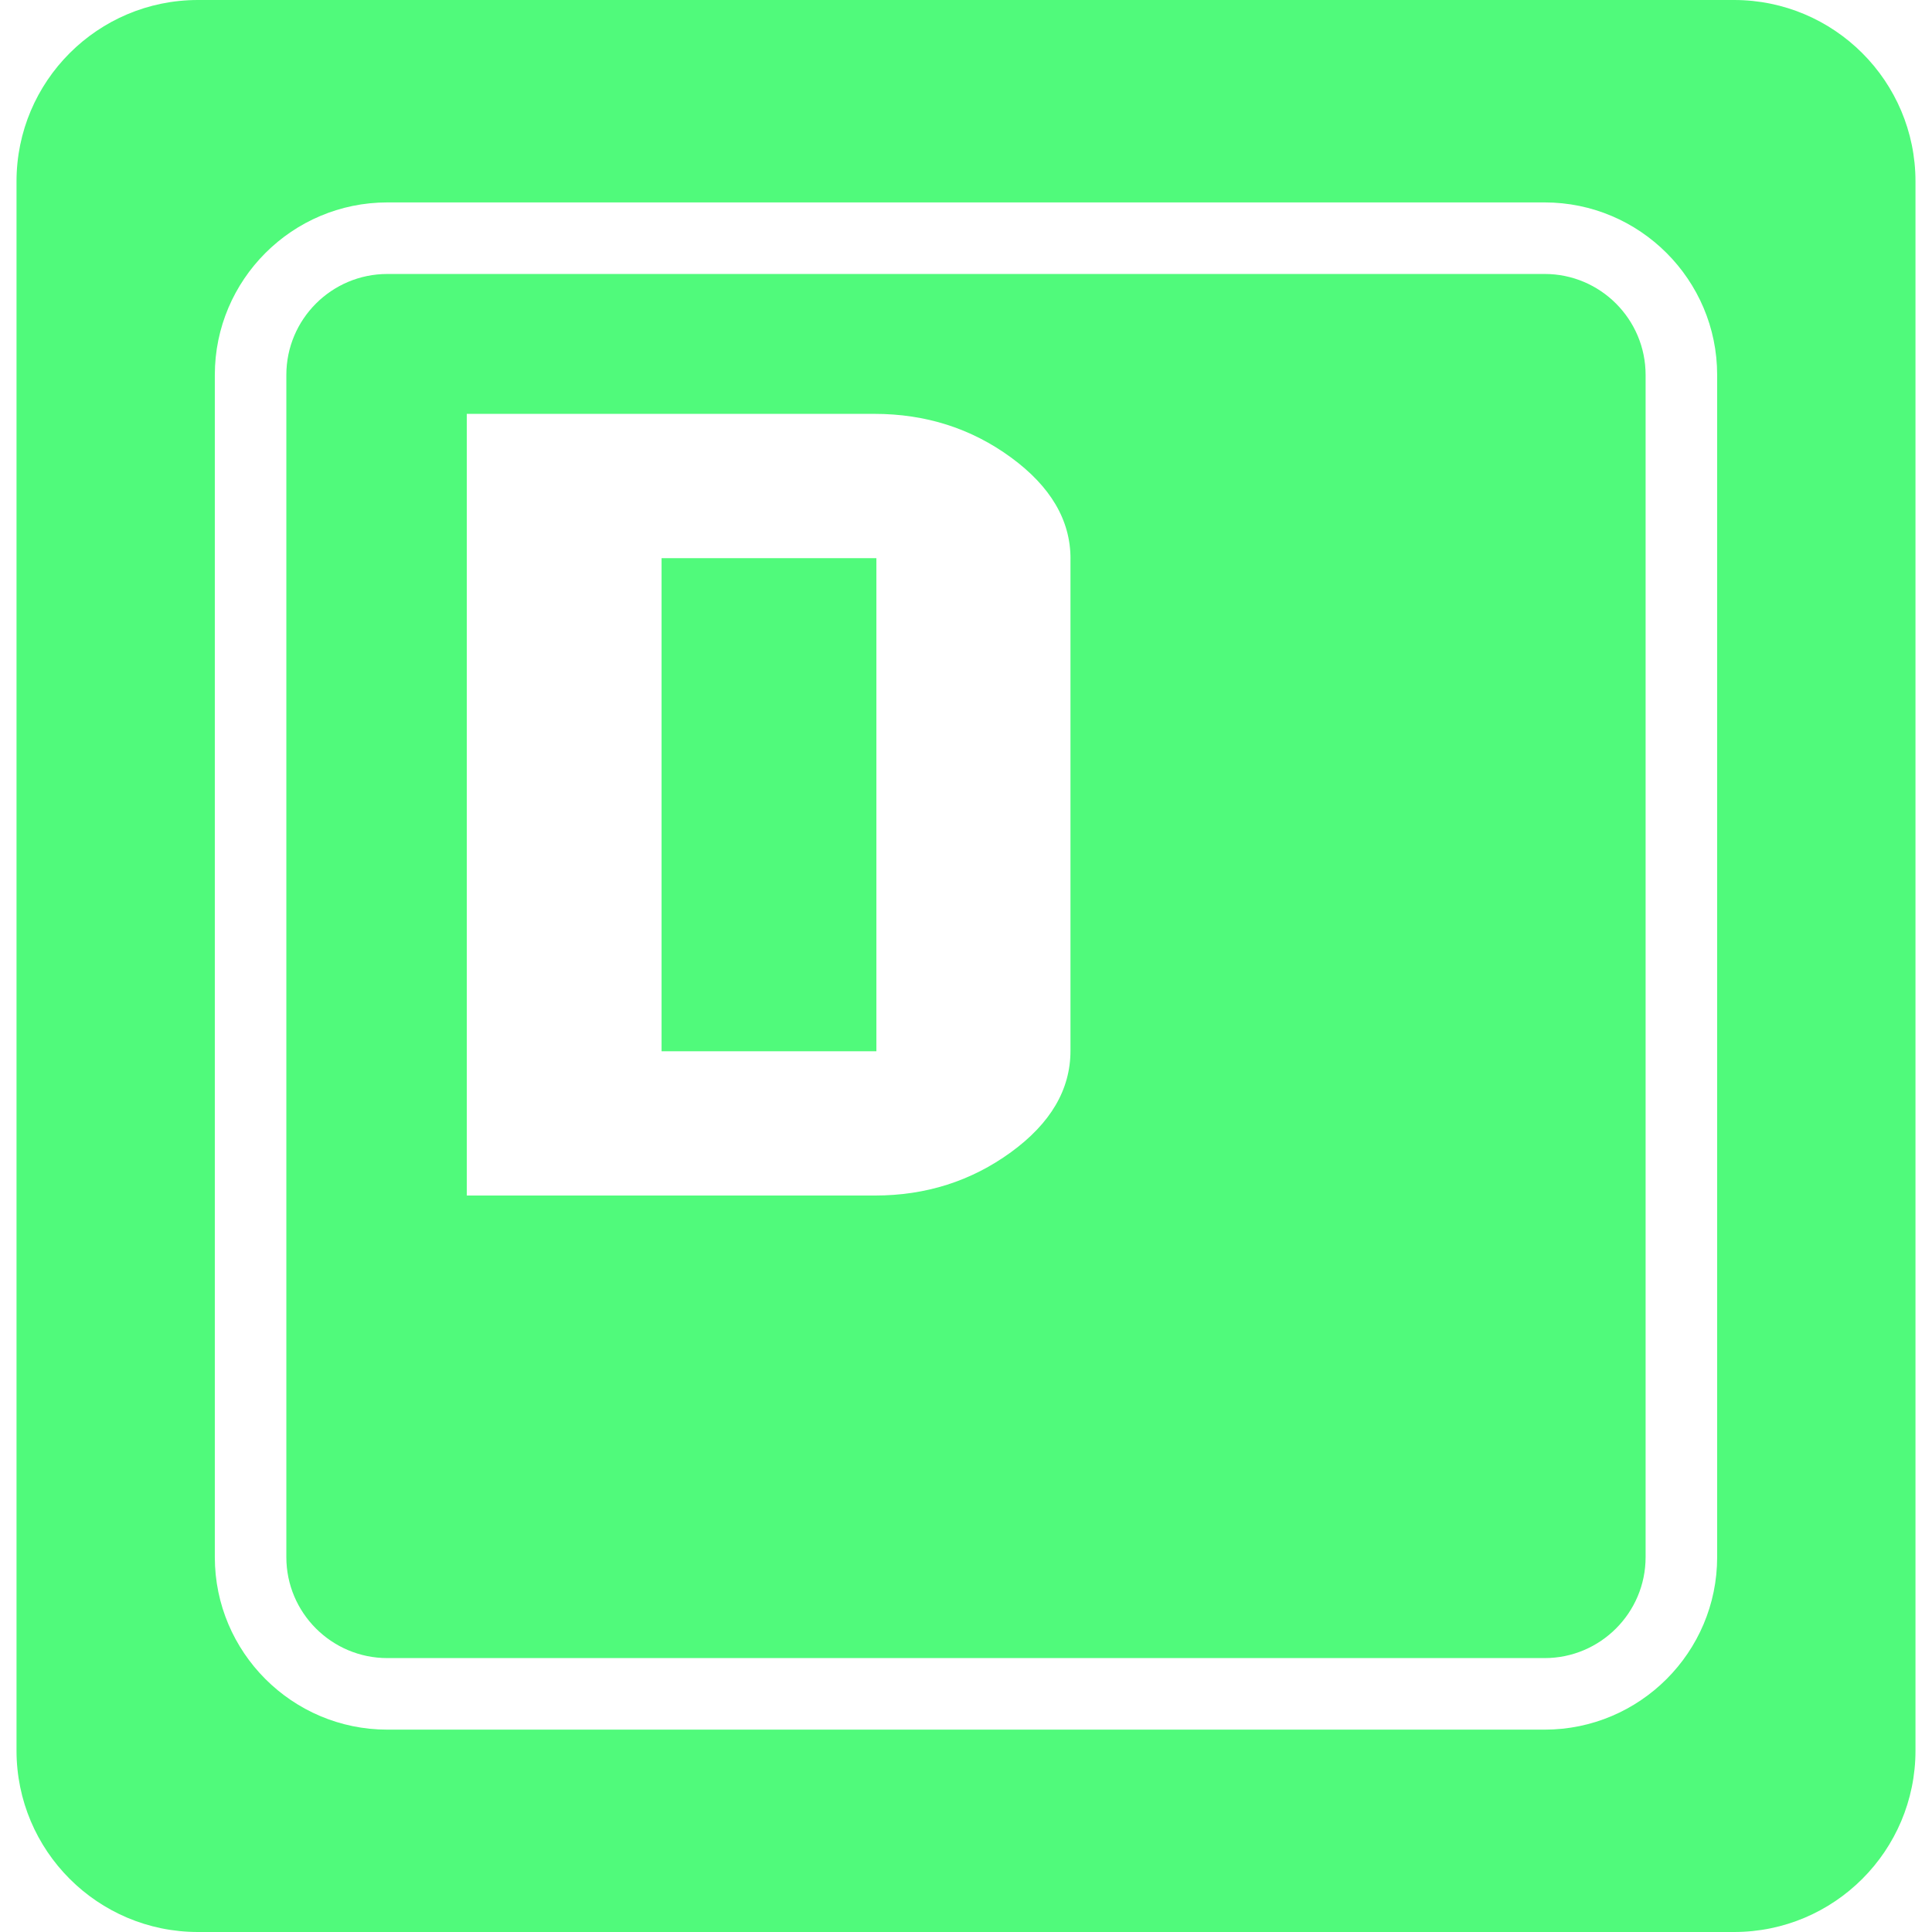
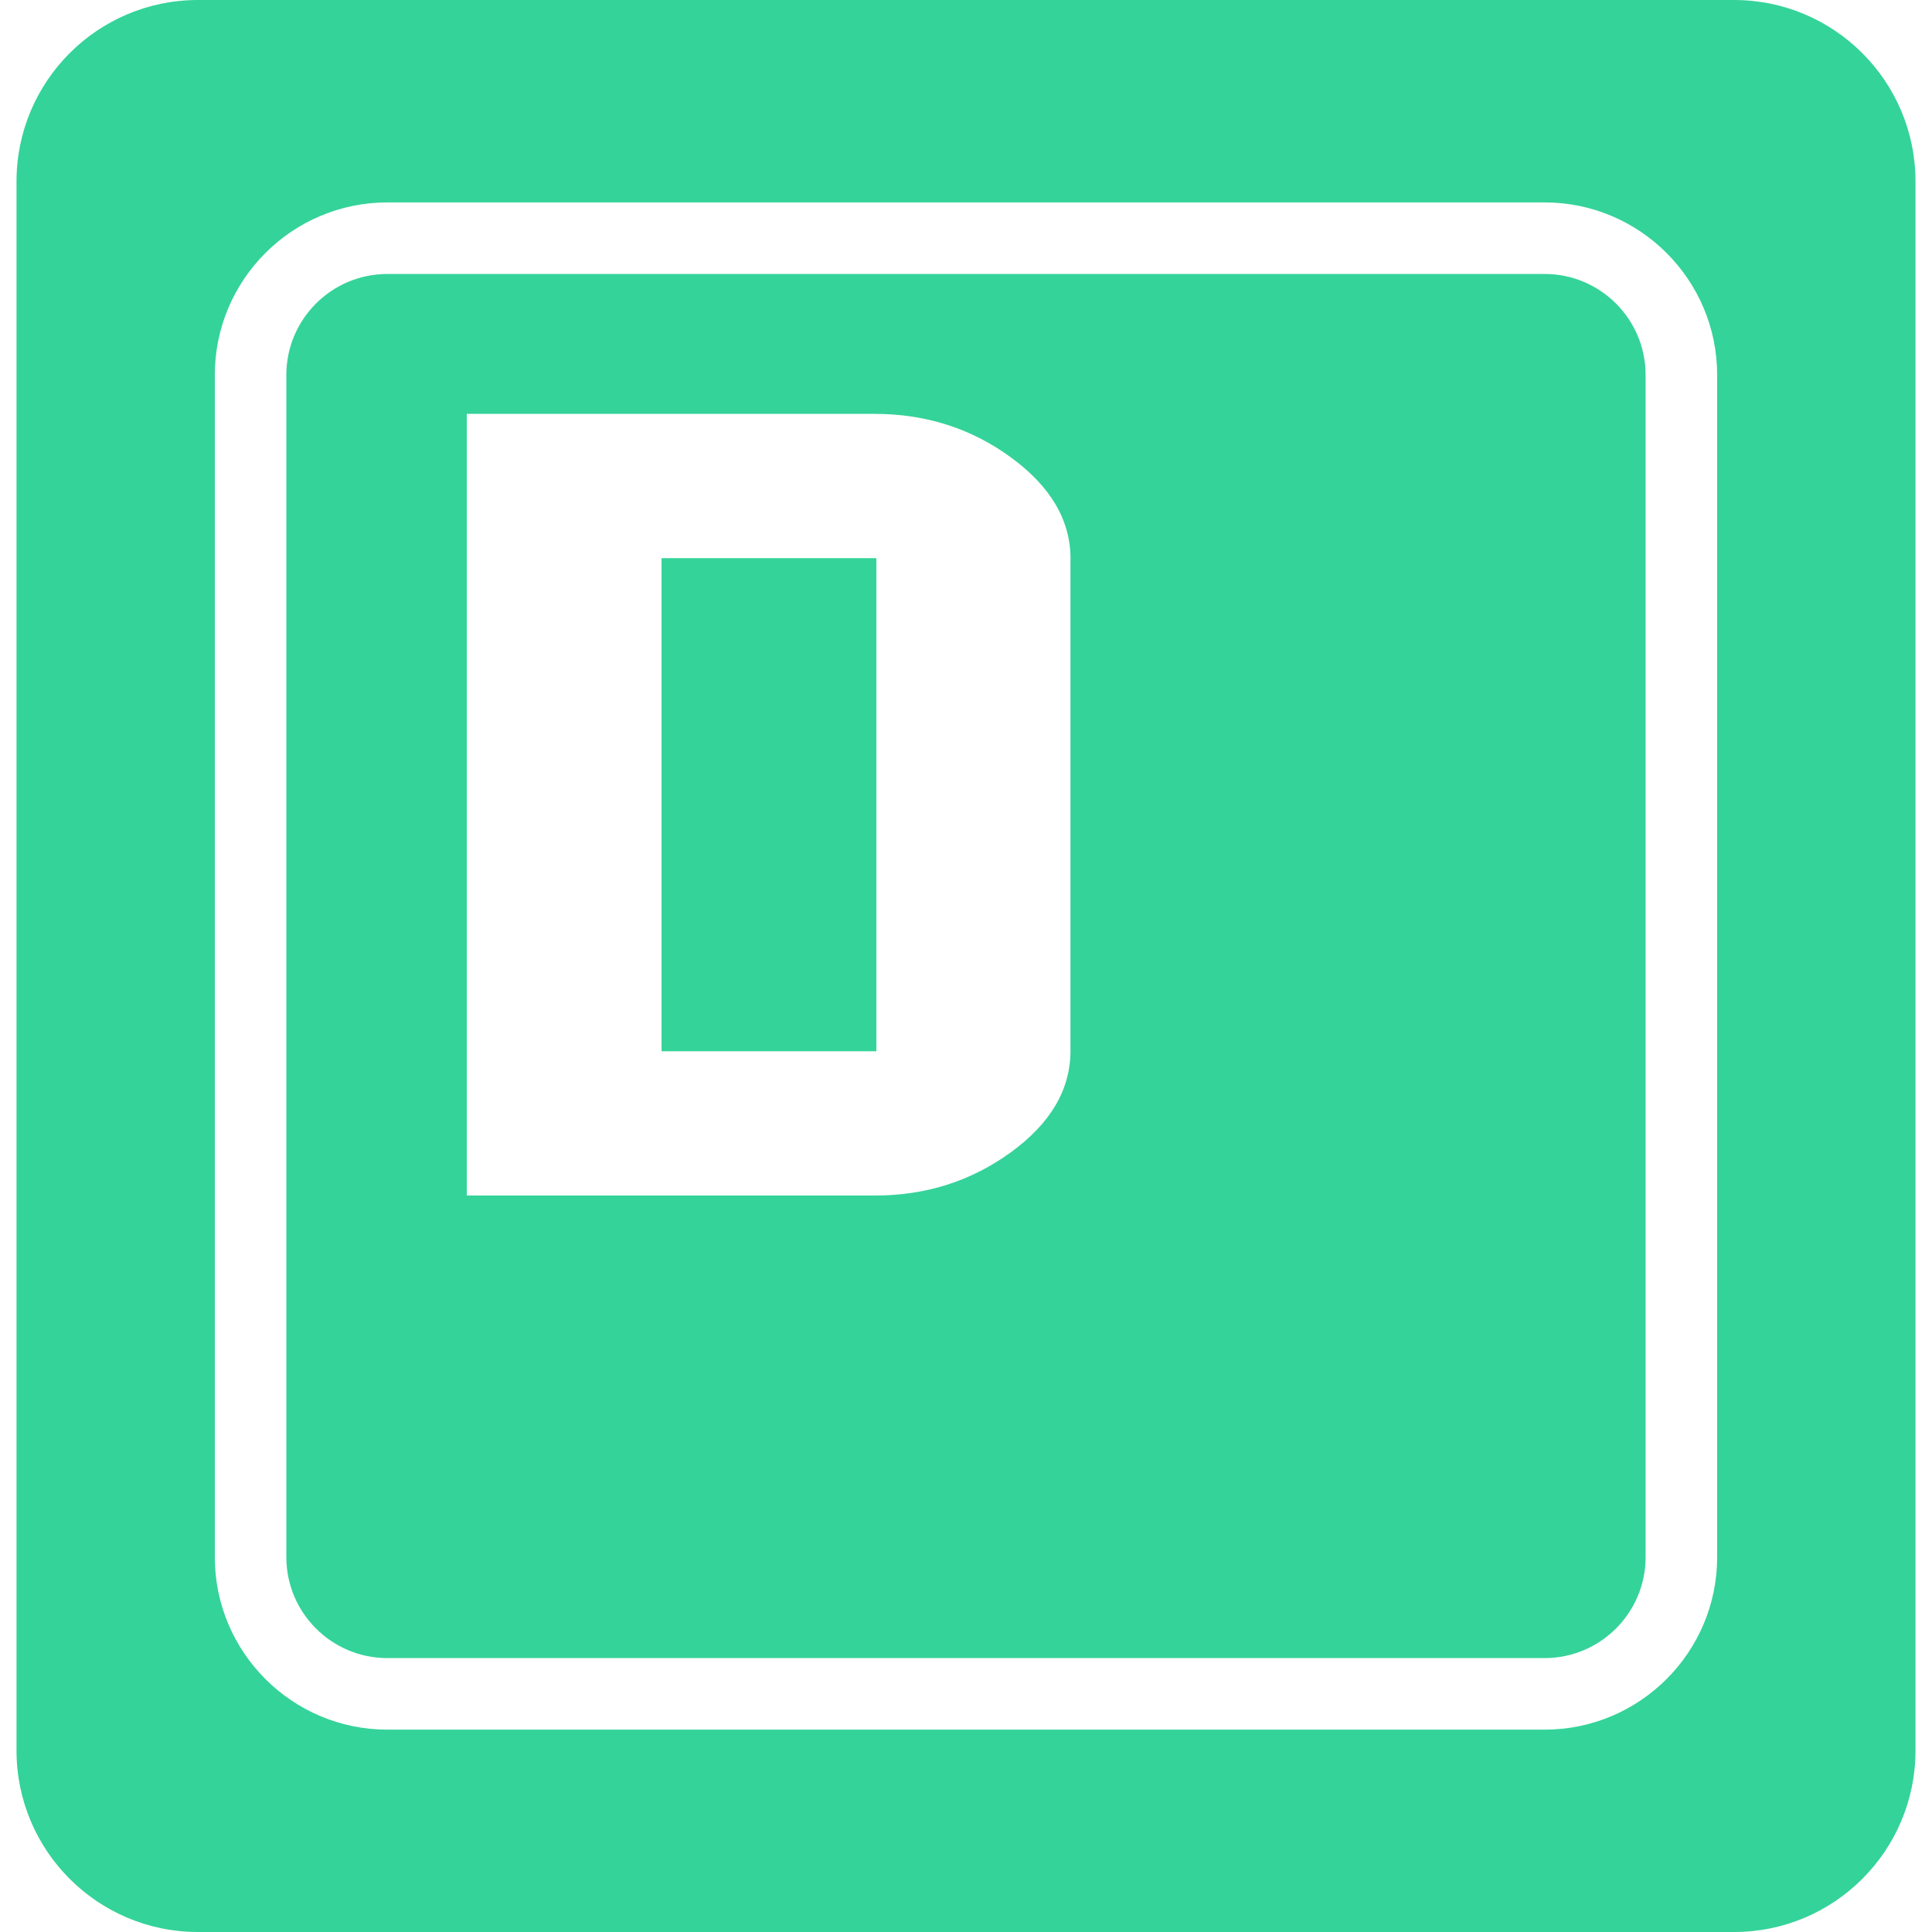
<svg xmlns="http://www.w3.org/2000/svg" xmlnsXlink="http://www.w3.org/1999/xlink" xmlnsSvgjs="http://svgjs.com/svgjs" version="1.1" width="512" height="512" x="0" y="0" viewBox="0 0 419.901 419.901" style="enable-background:new 0 0 512 512" xml:space="preserve">
  <g>
    <g>
-       <path d="M143.786,121.308h46.688v107.17h-46.688V121.308z M357.655,81.482v256.953c0,12.094-9.84,21.934-21.939,21.934H84.183   c-12.103,0-21.949-9.84-21.949-21.934V81.482c0-12.096,9.84-21.936,21.949-21.936h251.533   C347.815,59.54,357.655,69.386,357.655,81.482z M232.663,121.417c0-8.36-4.323-15.698-12.945-22.003   c-8.634-6.311-18.523-9.465-29.679-9.465h-88.585v169.887h88.729c11.055,0,20.901-3.136,29.529-9.407   c8.628-6.278,12.945-13.621,12.945-22.062v-106.95H232.663z M416.312,39.437v341.025c0,21.781-17.659,39.439-39.434,39.439H43.023   c-21.775,0-39.434-17.658-39.434-39.439V39.437C3.589,17.658,21.248,0,43.023,0h333.856   C398.653,0.006,416.312,17.665,416.312,39.437z M373.207,81.482c0-20.664-16.818-37.488-37.491-37.488H84.183   c-20.67,0-37.494,16.818-37.494,37.488v256.953c0,20.661,16.818,37.485,37.494,37.485h251.533   c20.667,0,37.491-16.818,37.491-37.485V81.482z" fill="#50fa7b" data-original="#000000" style="" />
+       <path d="M143.786,121.308h46.688v107.17h-46.688V121.308z M357.655,81.482v256.953c0,12.094-9.84,21.934-21.939,21.934H84.183   c-12.103,0-21.949-9.84-21.949-21.934V81.482c0-12.096,9.84-21.936,21.949-21.936h251.533   C347.815,59.54,357.655,69.386,357.655,81.482z M232.663,121.417c0-8.36-4.323-15.698-12.945-22.003   c-8.634-6.311-18.523-9.465-29.679-9.465h-88.585v169.887h88.729c11.055,0,20.901-3.136,29.529-9.407   c8.628-6.278,12.945-13.621,12.945-22.062v-106.95H232.663z M416.312,39.437v341.025c0,21.781-17.659,39.439-39.434,39.439H43.023   c-21.775,0-39.434-17.658-39.434-39.439V39.437C3.589,17.658,21.248,0,43.023,0h333.856   C398.653,0.006,416.312,17.665,416.312,39.437z M373.207,81.482c0-20.664-16.818-37.488-37.491-37.488H84.183   c-20.67,0-37.494,16.818-37.494,37.488v256.953c0,20.661,16.818,37.485,37.494,37.485h251.533   c20.667,0,37.491-16.818,37.491-37.485V81.482z" fill="rgba(52, 211, 153)" data-original="#000000" style="" />
    </g>
    <g>
</g>
    <g>
</g>
    <g>
</g>
    <g>
</g>
    <g>
</g>
    <g>
</g>
    <g>
</g>
    <g>
</g>
    <g>
</g>
    <g>
</g>
    <g>
</g>
    <g>
</g>
    <g>
</g>
    <g>
</g>
    <g>
</g>
  </g>
</svg>
